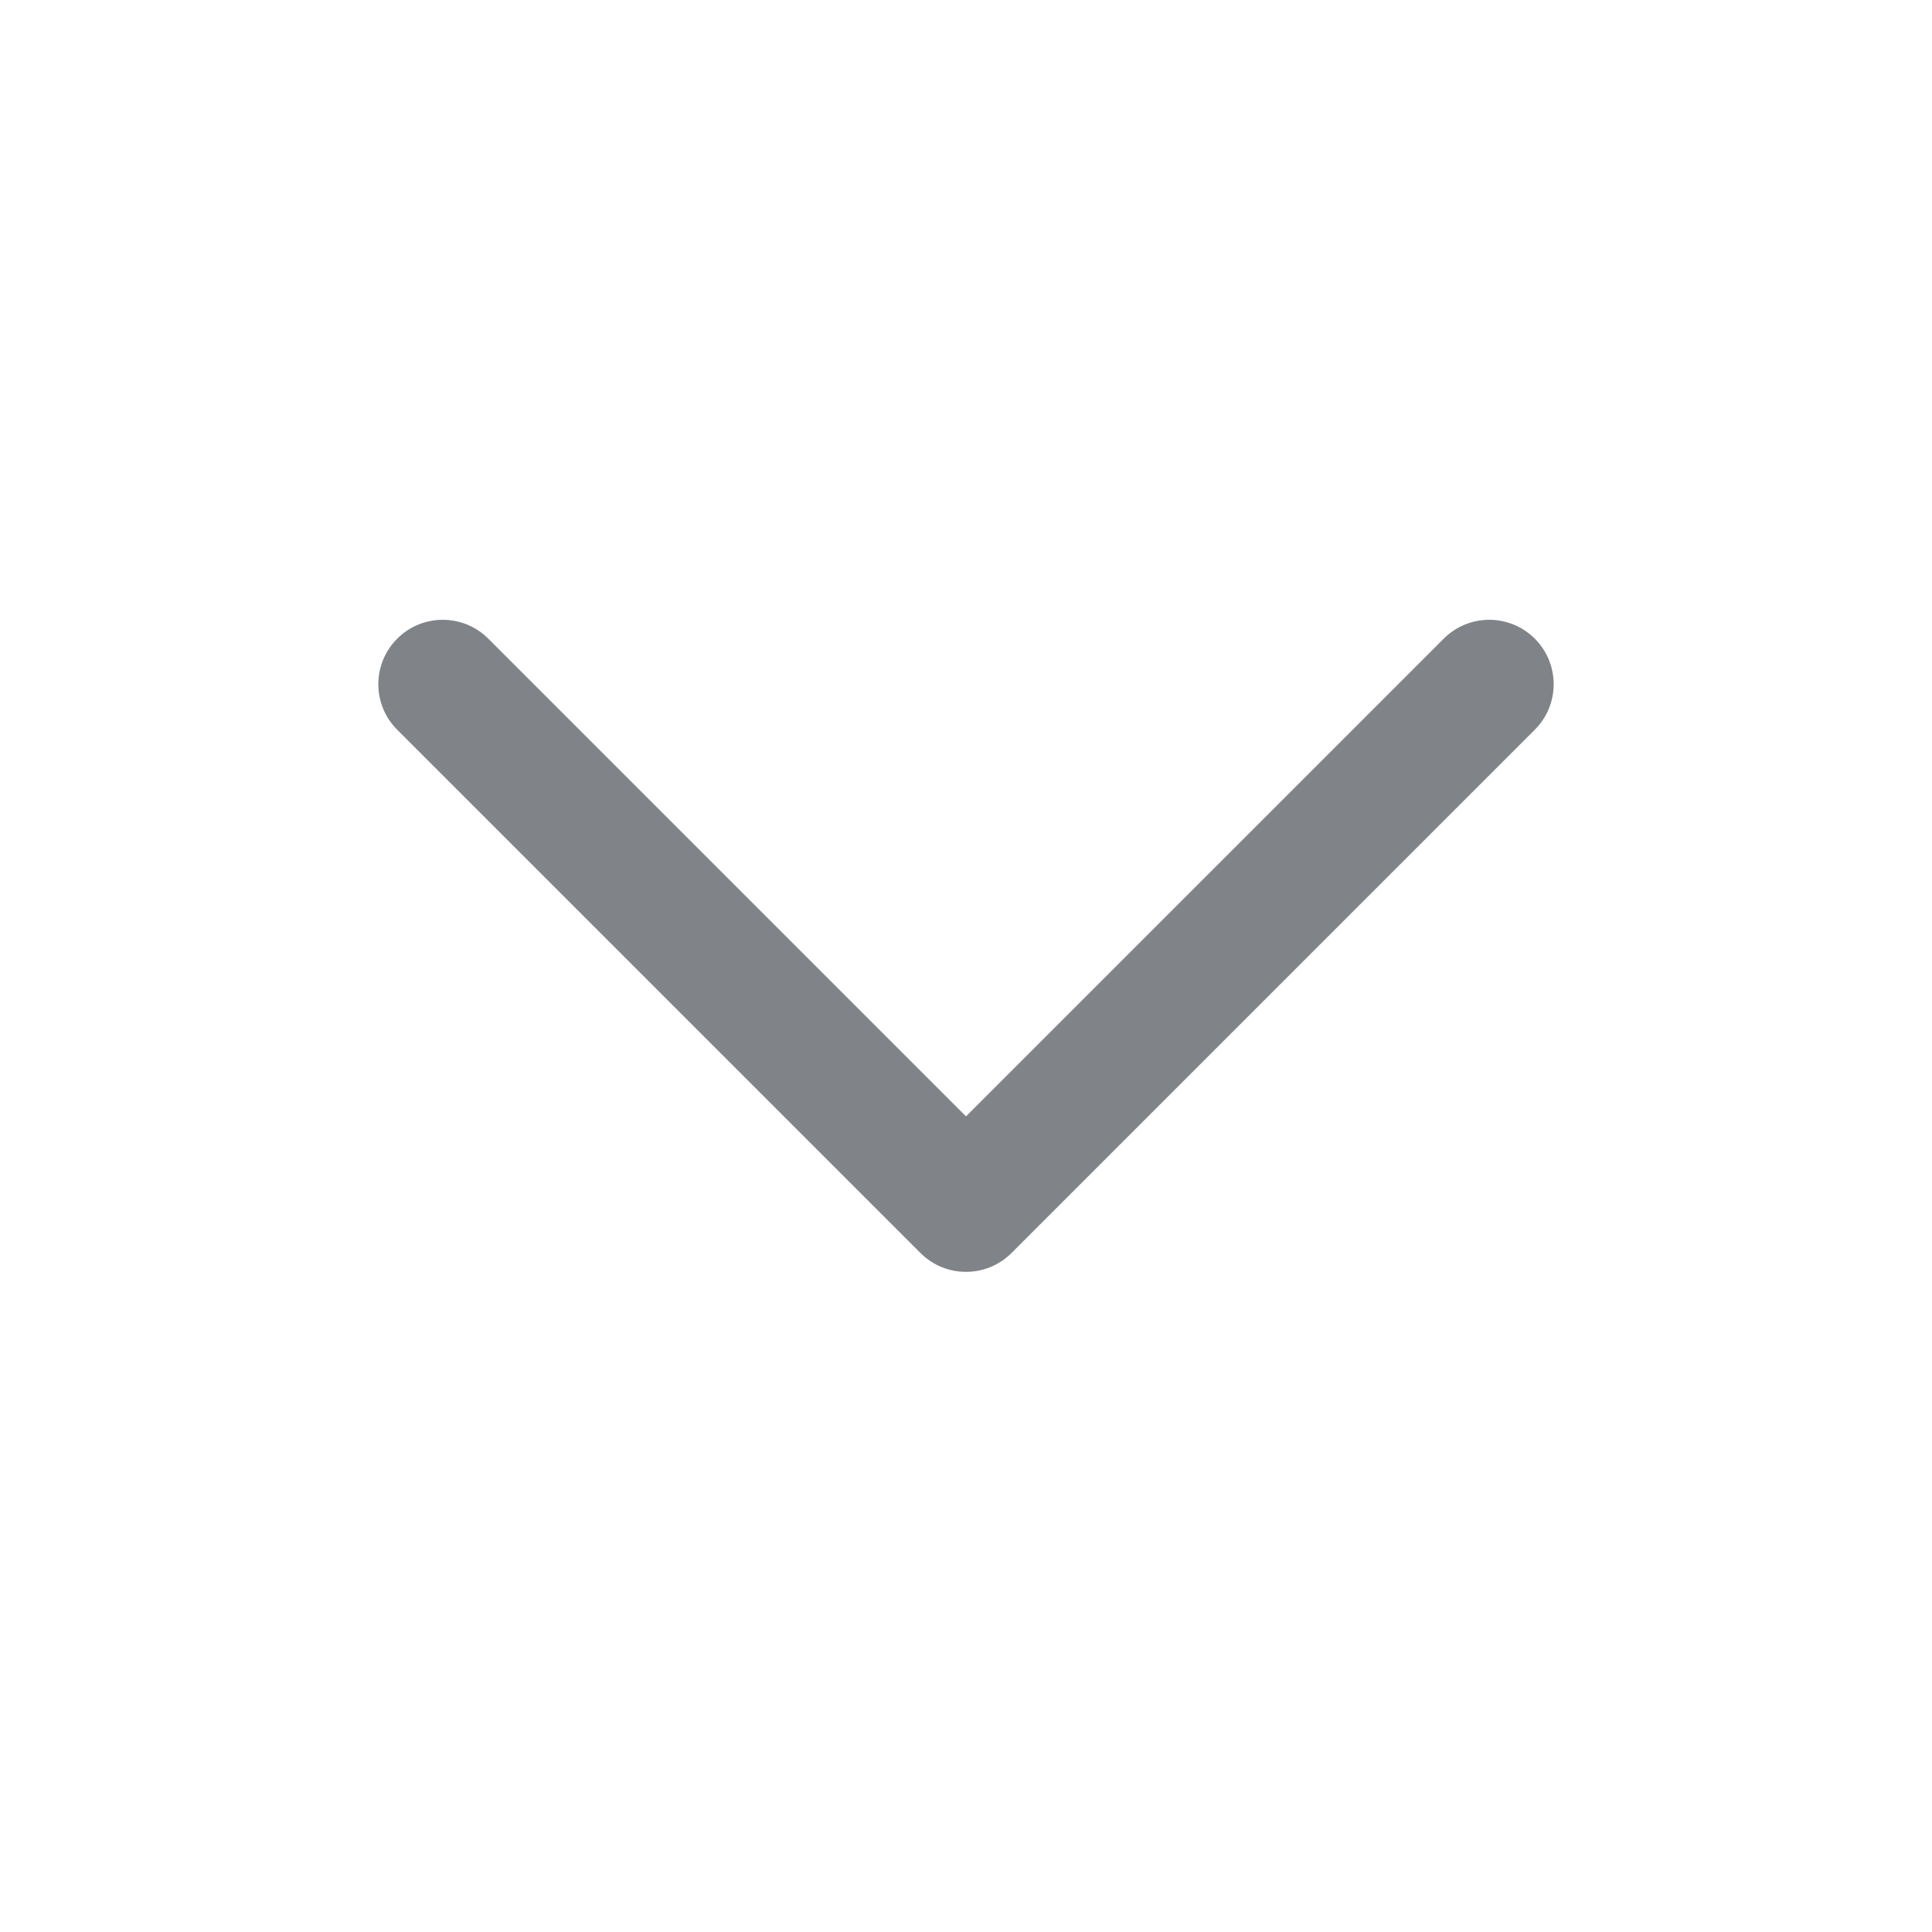
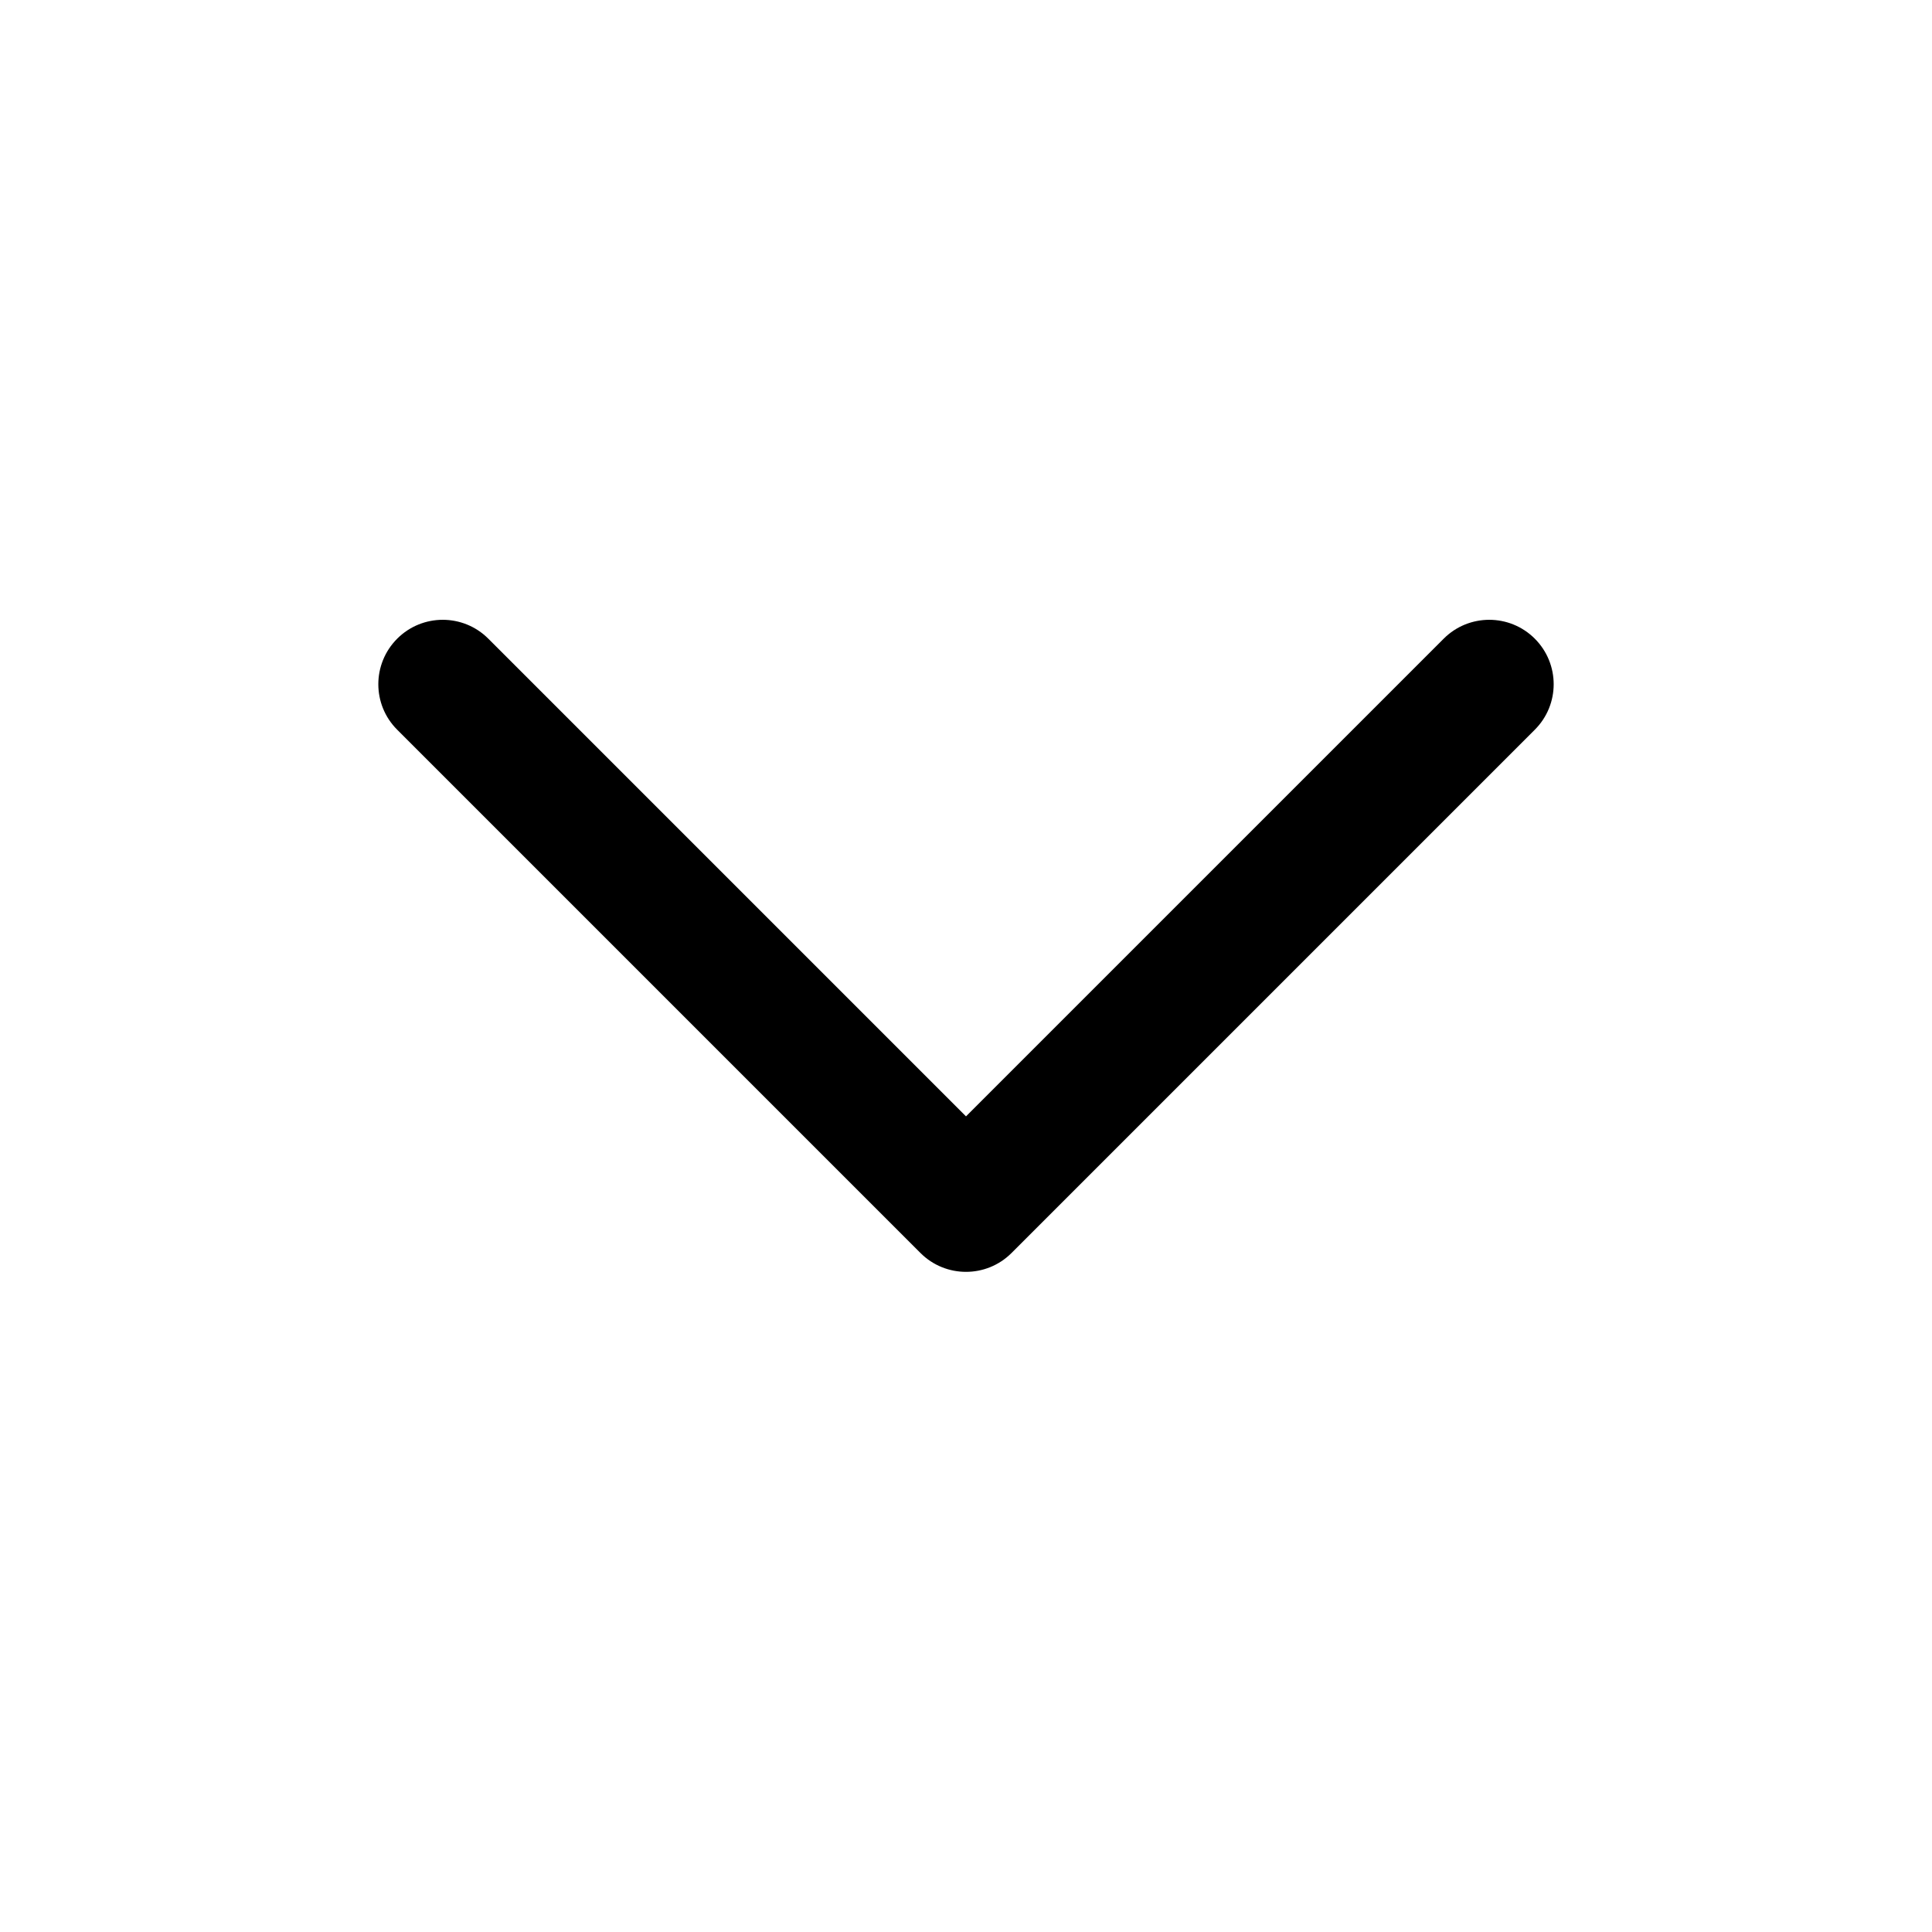
<svg xmlns="http://www.w3.org/2000/svg" width="18" height="18" viewBox="0 0 18 18" fill="none">
-   <path fill-rule="evenodd" clip-rule="evenodd" d="M9.424 11.674C9.19 11.908 8.81 11.908 8.576 11.674L3.701 6.799C3.466 6.565 3.466 6.185 3.701 5.95C3.935 5.716 4.315 5.716 4.549 5.95L9 10.401L13.451 5.95C13.685 5.716 14.065 5.716 14.299 5.95C14.534 6.185 14.534 6.565 14.299 6.799L9.424 11.674Z" fill="#808388" />
+   <path fill-rule="evenodd" clip-rule="evenodd" d="M9.424 11.674C9.19 11.908 8.81 11.908 8.576 11.674L3.701 6.799C3.466 6.565 3.466 6.185 3.701 5.95C3.935 5.716 4.315 5.716 4.549 5.95L9 10.401L13.451 5.95C13.685 5.716 14.065 5.716 14.299 5.95C14.534 6.185 14.534 6.565 14.299 6.799L9.424 11.674Z" fill="currentColor" />
</svg>
